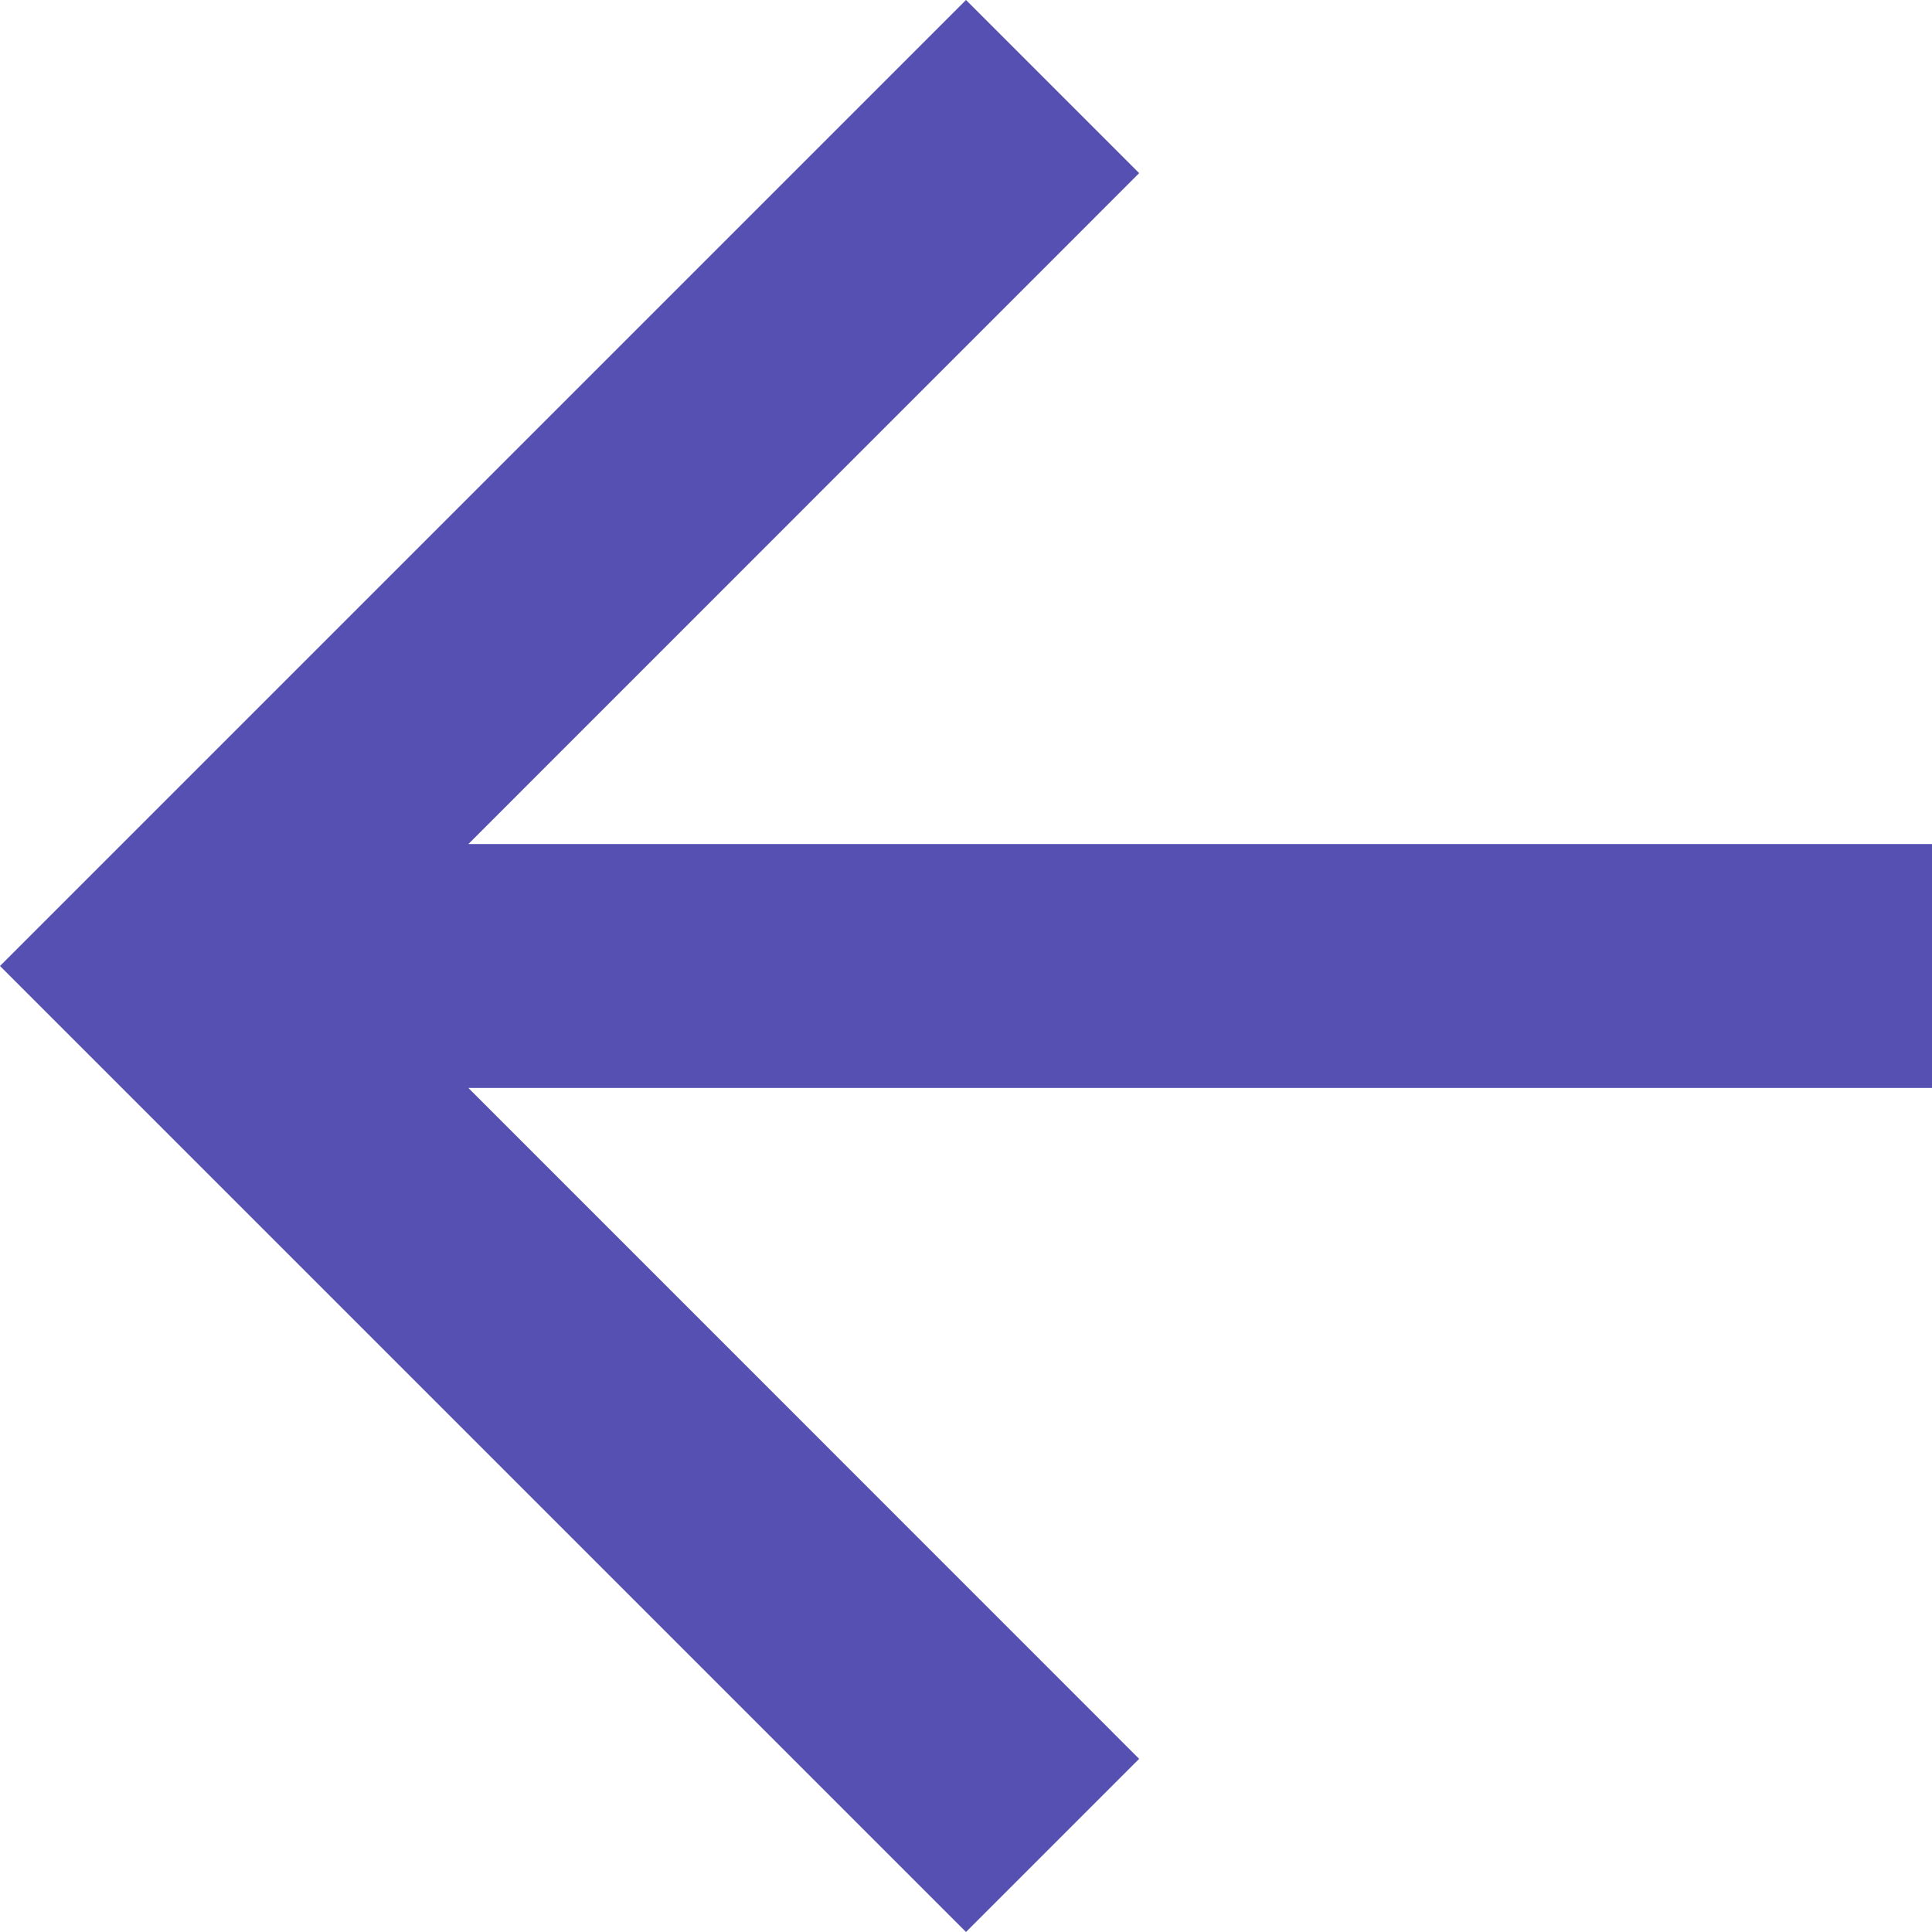
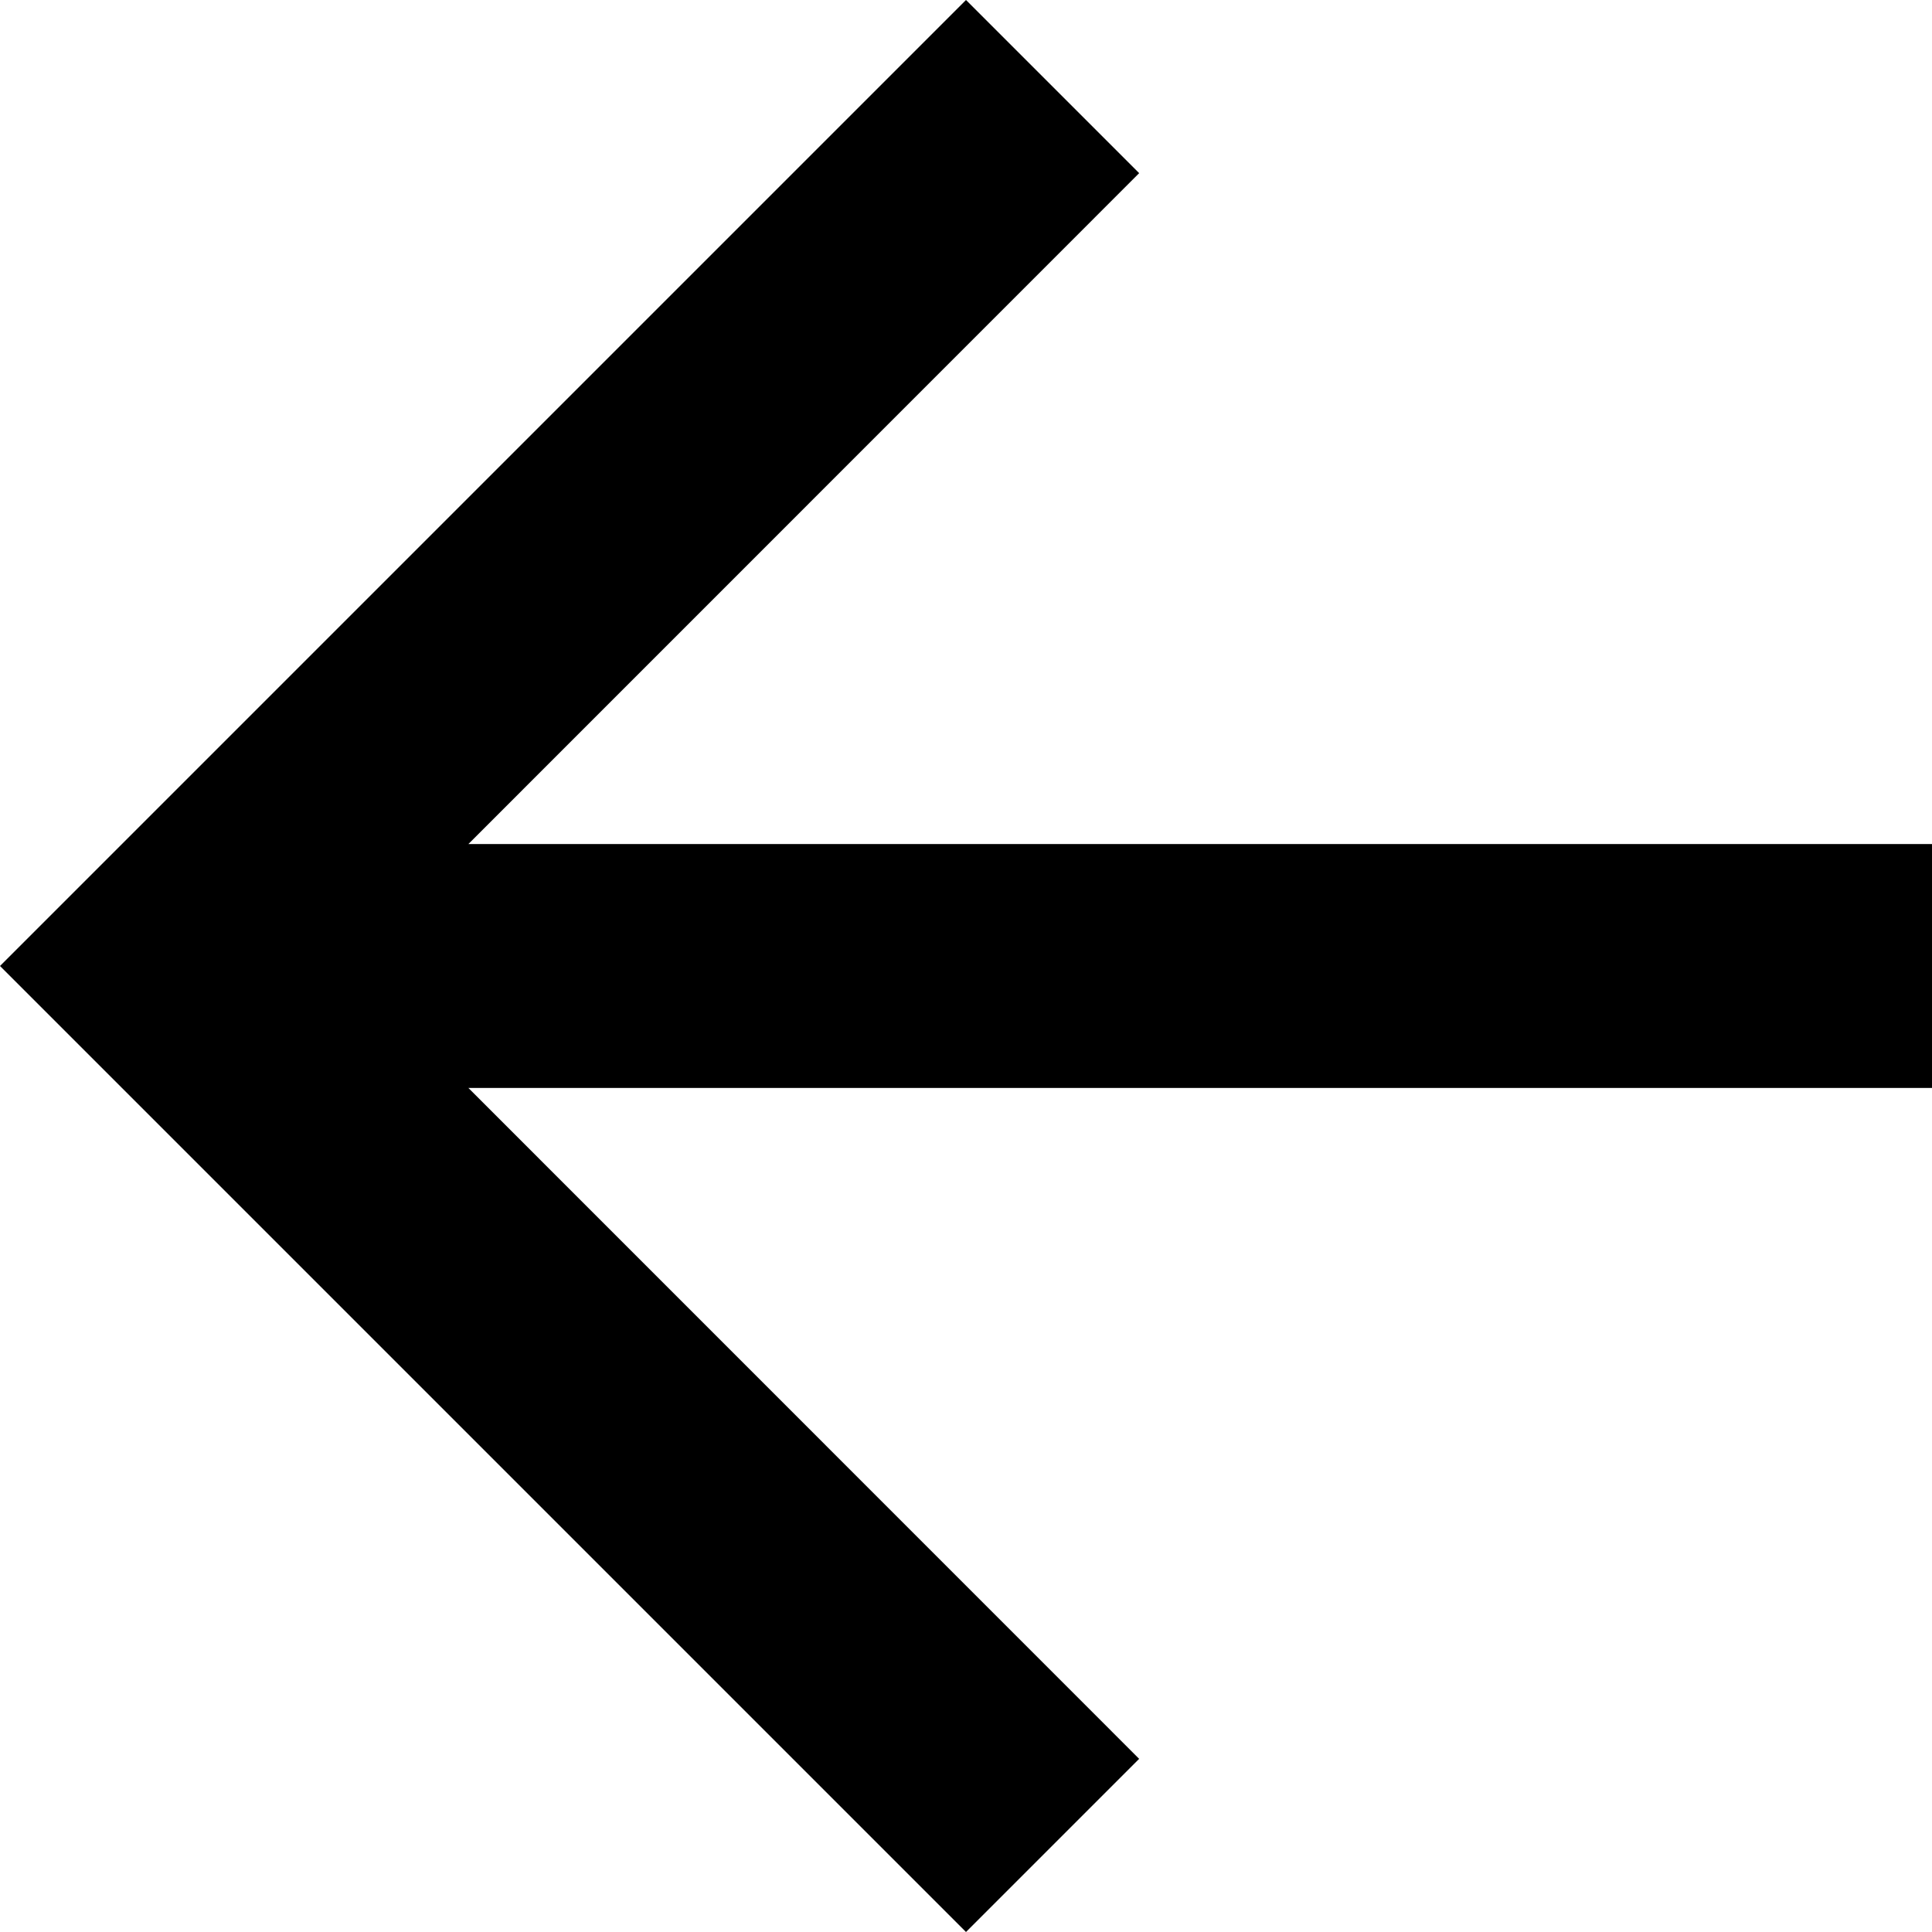
<svg xmlns="http://www.w3.org/2000/svg" width="16" height="16" viewBox="0 0 16 16" fill="none">
-   <path d="M16 6.99V9.01H3.879L9.434 14.566L8 16L0 8L8 0L9.434 1.434L3.879 6.99H16Z" fill="#5550B2" />
+   <path d="M16 6.99V9.01H3.879L9.434 14.566L8 16L0 8L8 0L9.434 1.434L3.879 6.99H16Z" fill="#000000" />
</svg>
